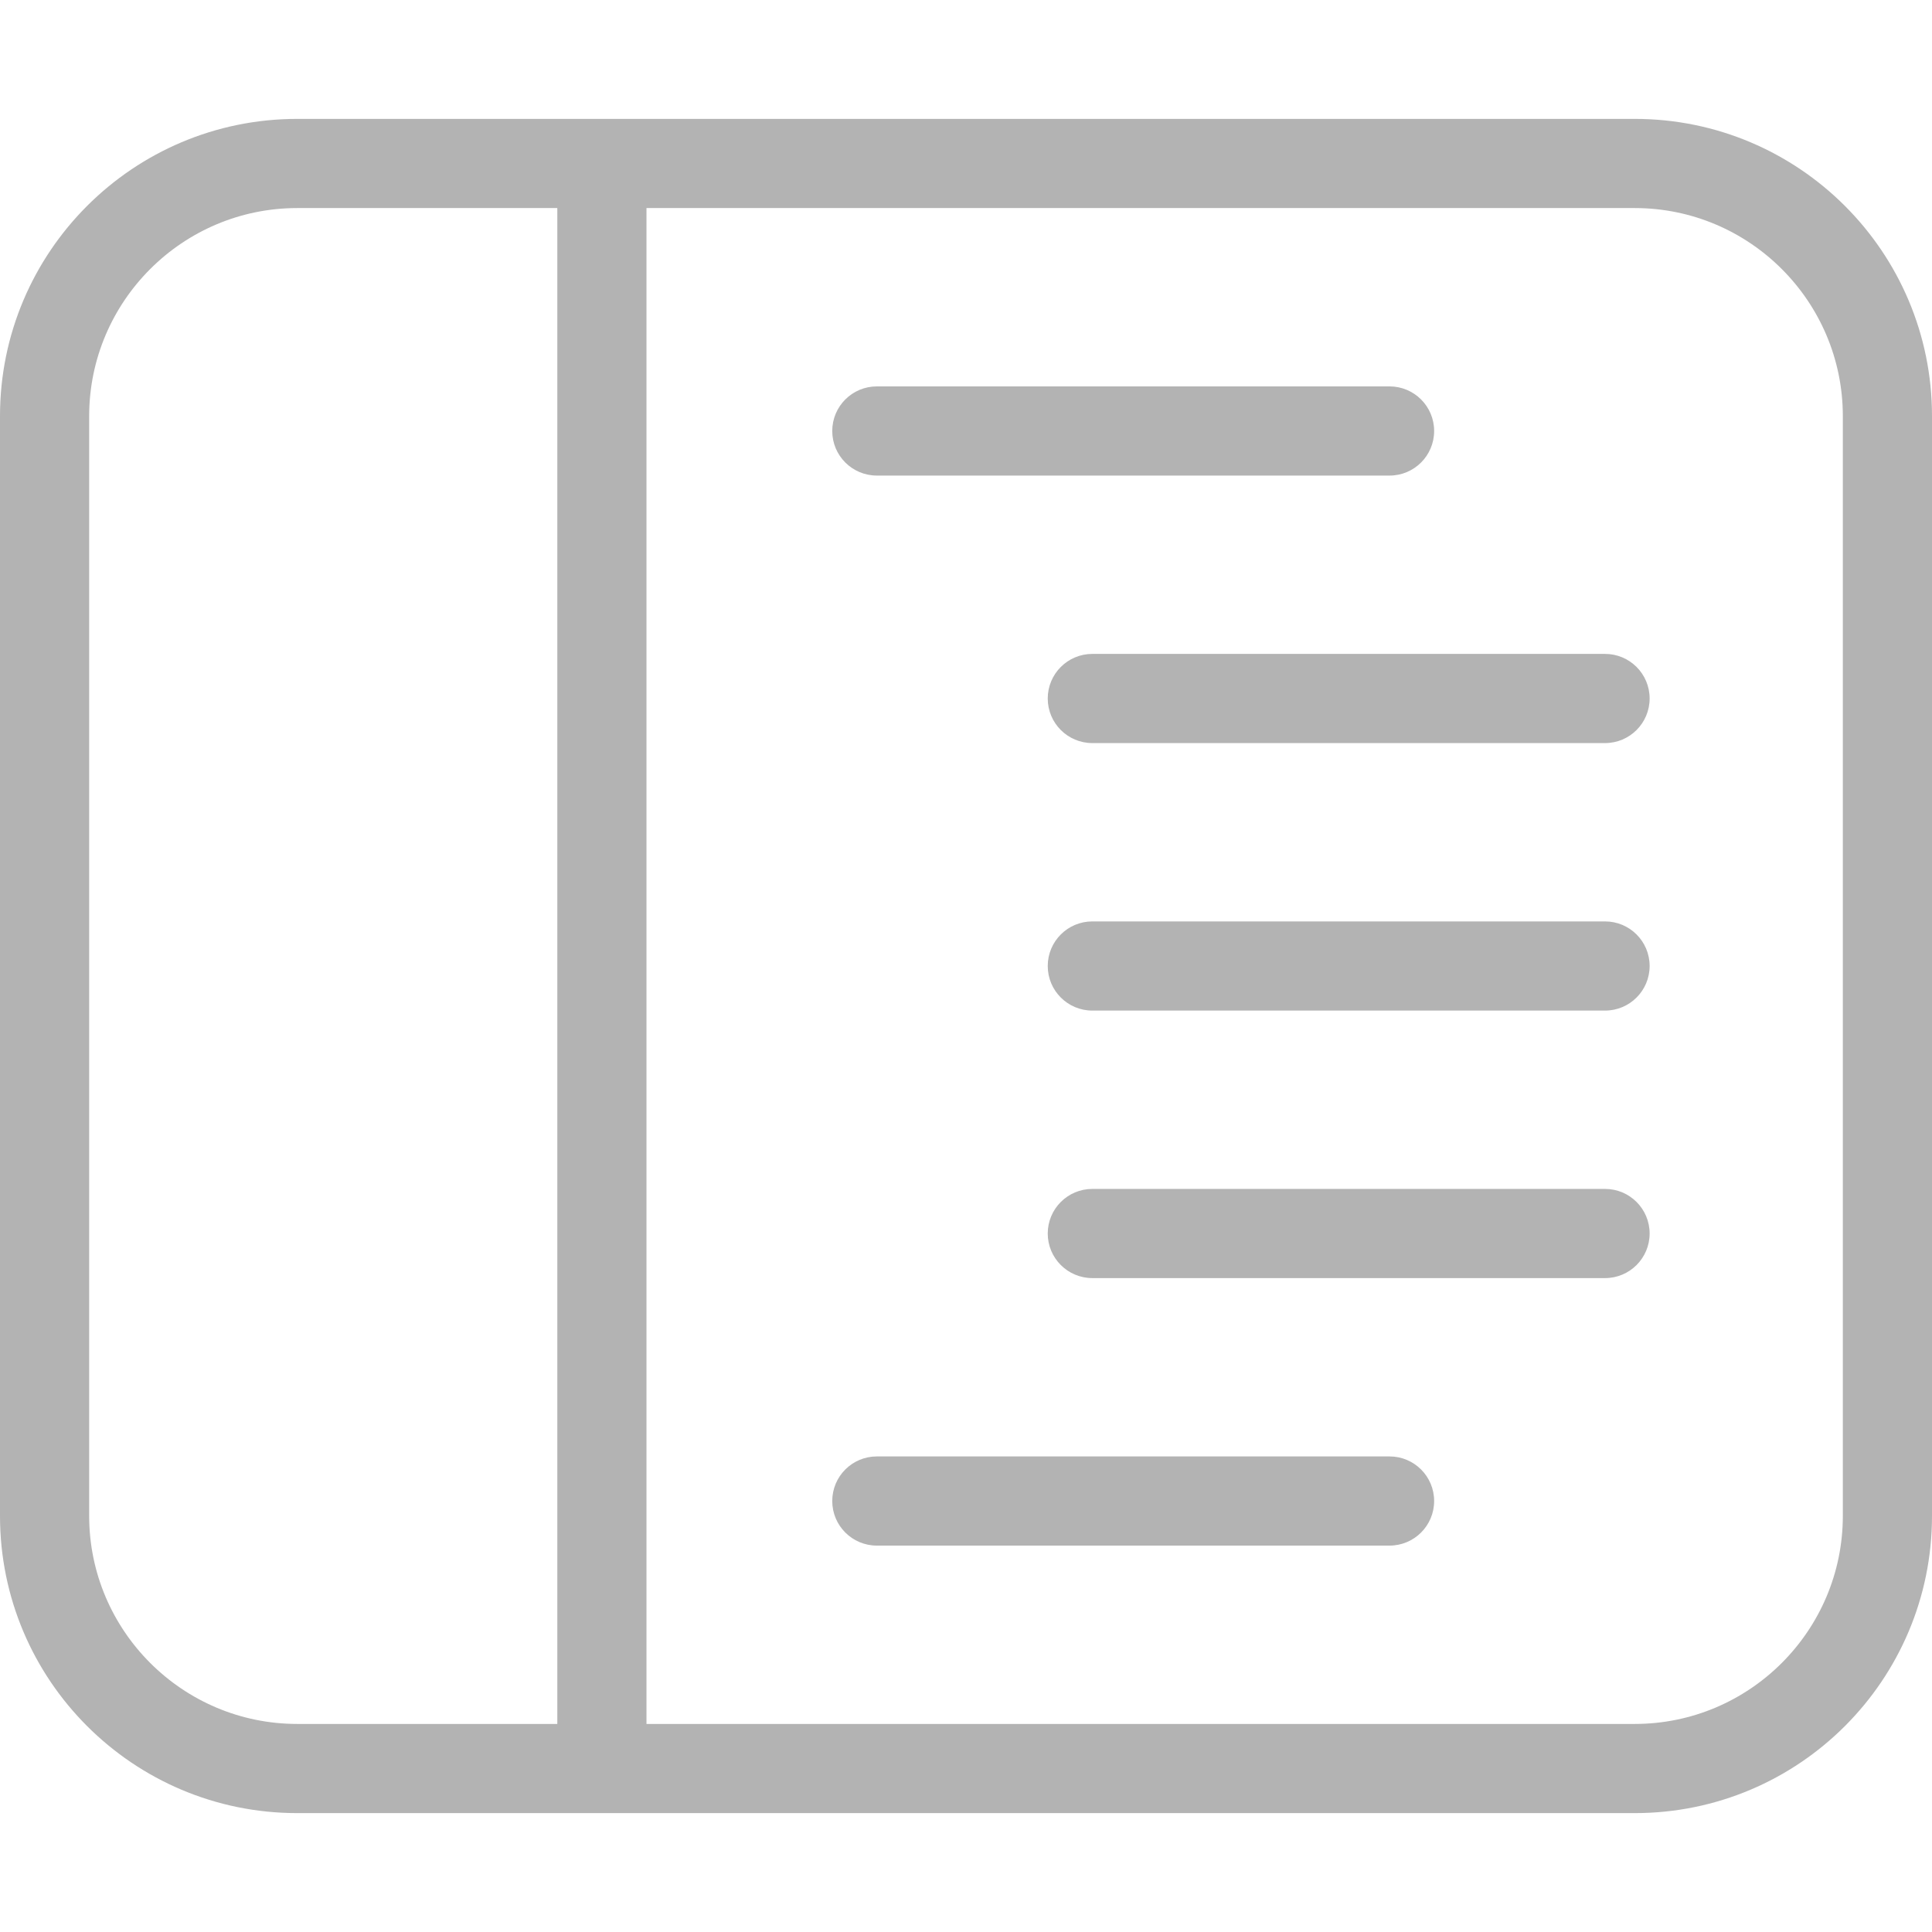
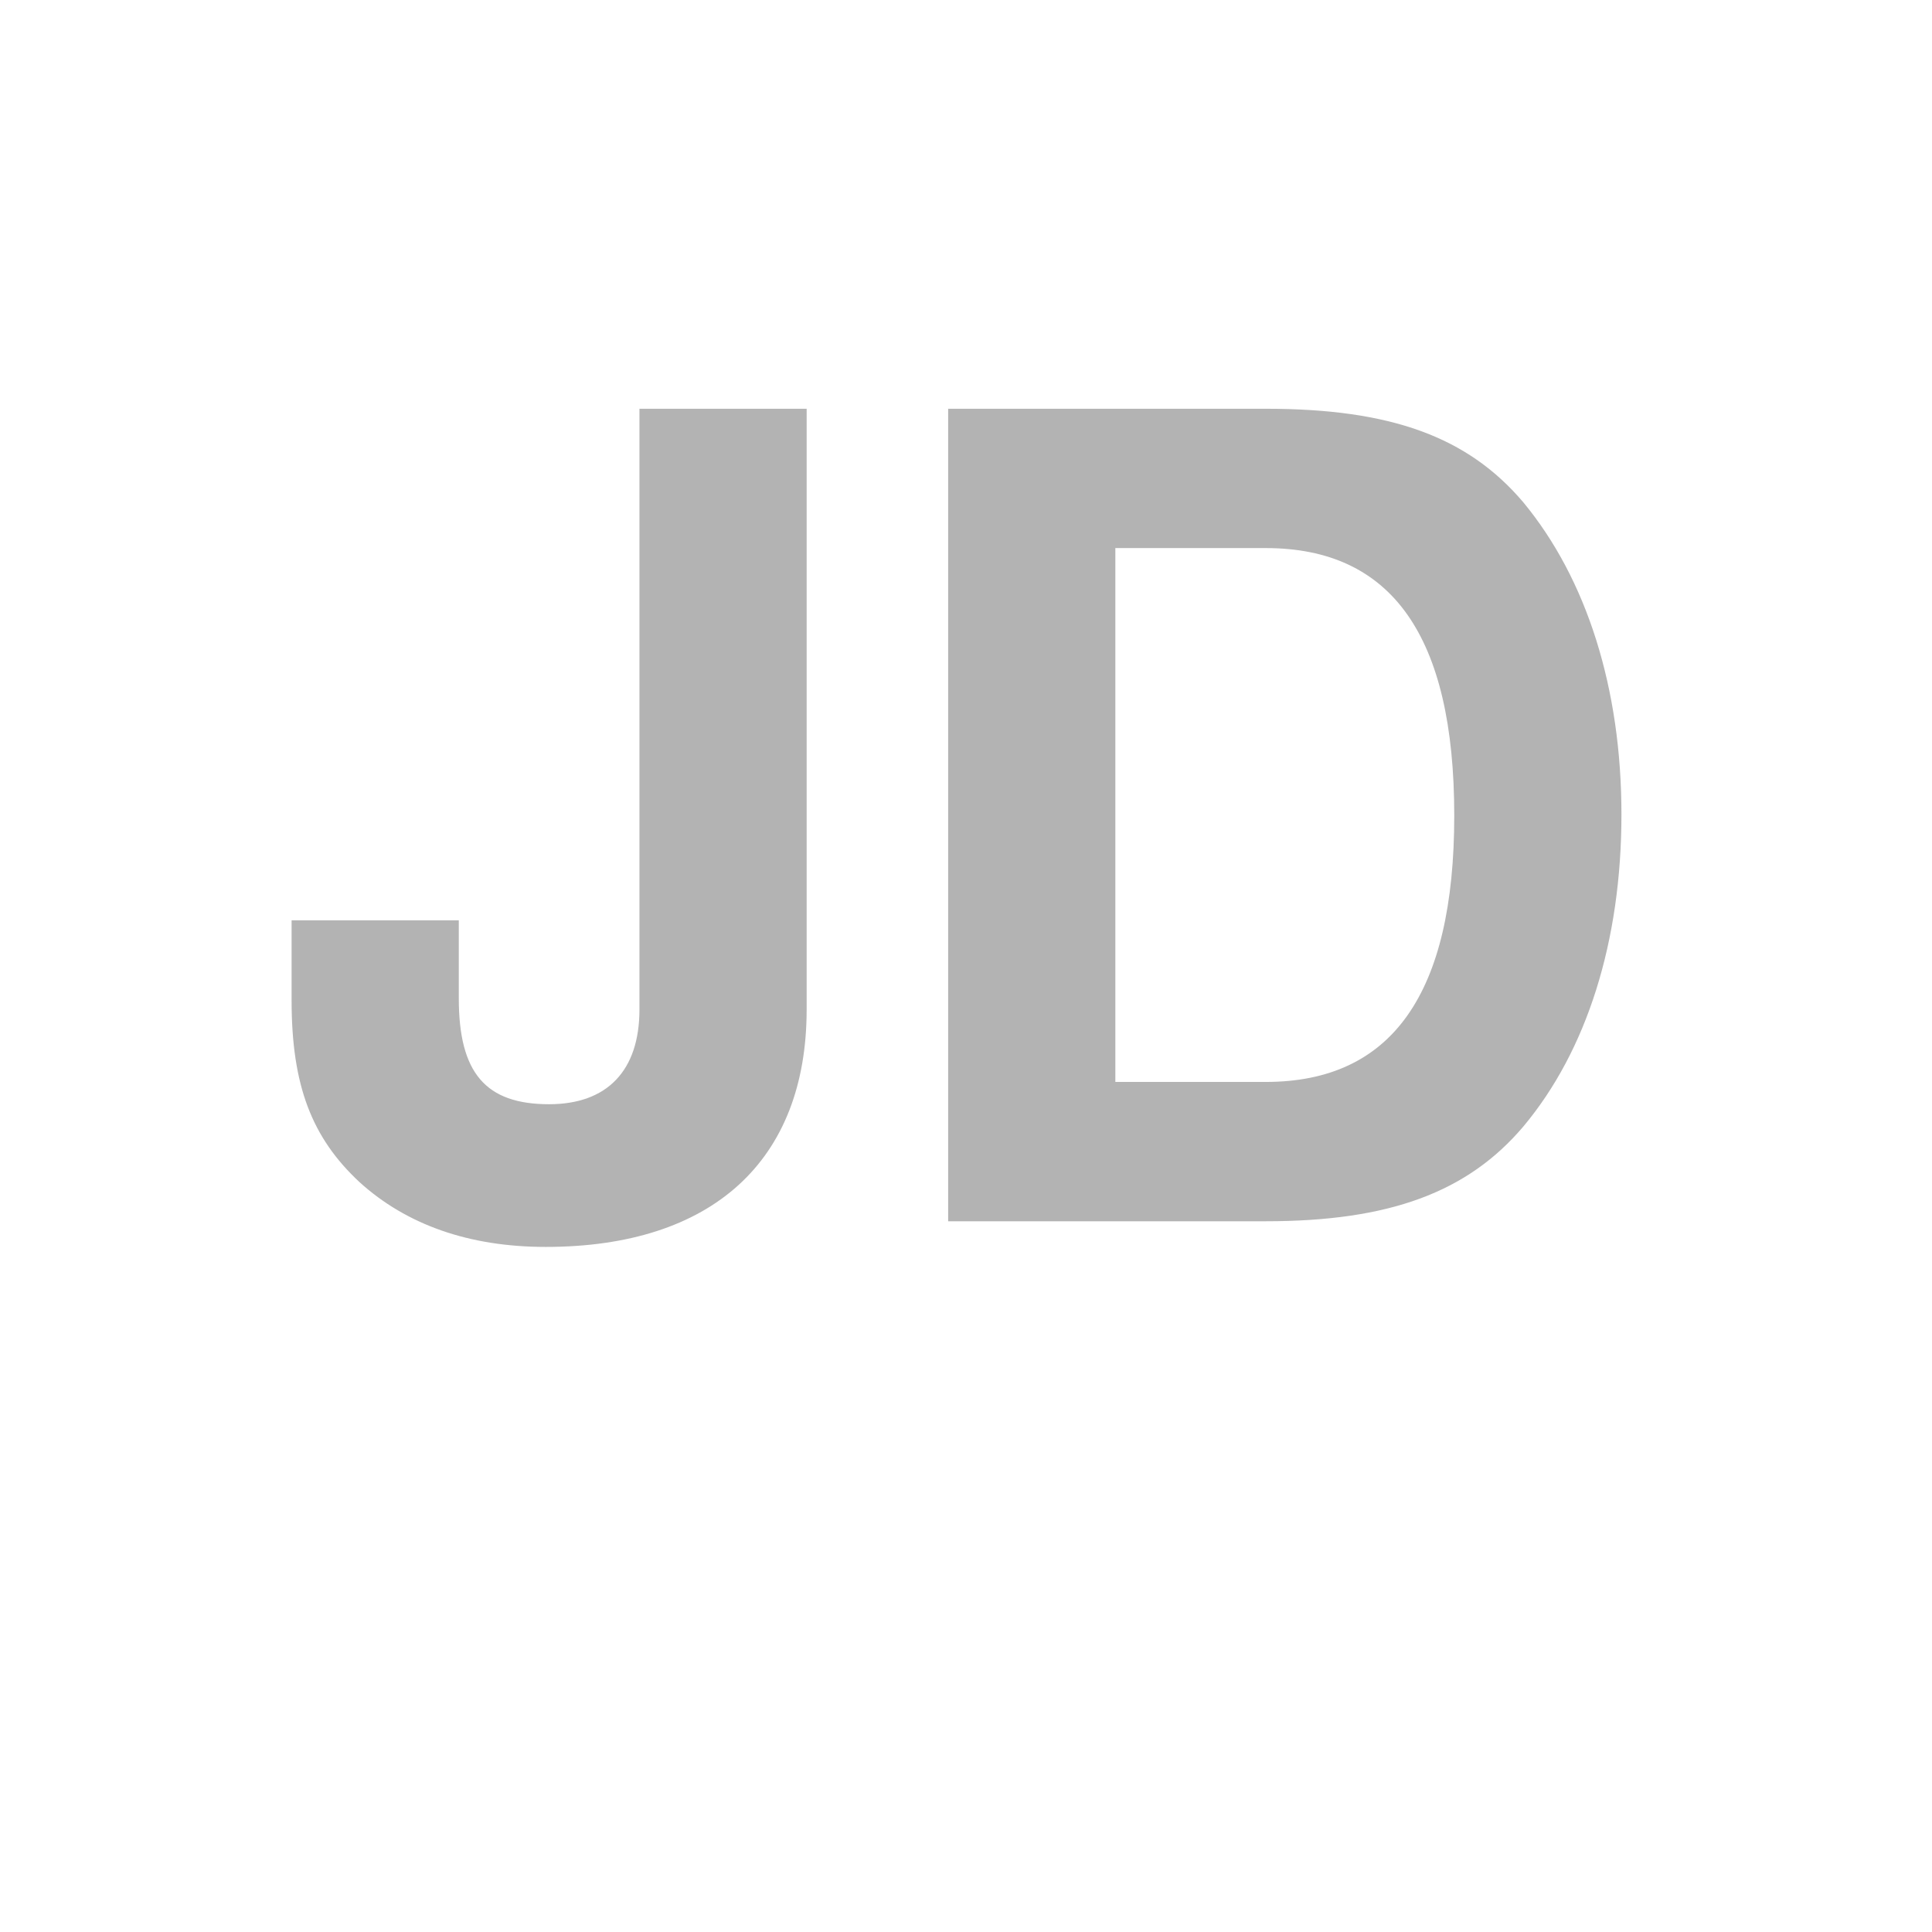
<svg xmlns="http://www.w3.org/2000/svg" width="260" height="260" viewBox="0 0 260 260" opacity="0.3">
-   <path d="M220 16H40C17.909 16 0 33.909 0 56V204C0 226.091 17.909 244 40 244H220C242.091 244 260 226.091 260 204V56C260 33.909 242.091 16 220 16ZM12 204V56C12 40.561 24.561 28 40 28H75V232H40C24.561 232 12 219.439 12 204ZM248 204C248 219.439 235.439 232 220 232H87V28H220C235.439 28 248 40.561 248 56V204ZM112 58C112 54.686 114.686 52 118 52H187C190.314 52 193 54.686 193 58C193 61.314 190.314 64 187 64H118C114.686 64 112 61.314 112 58ZM193 202C193 205.314 190.314 208 187 208H118C114.686 208 112 205.314 112 202C112 198.686 114.686 196 118 196H187C190.314 196 193 198.686 193 202ZM222 94C222 97.314 219.314 100 216 100H147C143.686 100 141 97.314 141 94C141 90.686 143.686 88 147 88H216C219.314 88 222 90.686 222 94ZM222 130C222 133.314 219.314 136 216 136H147C143.686 136 141 133.314 141 130C141 126.686 143.686 124 147 124H216C219.314 124 222 126.686 222 130ZM222 166C222 169.314 219.314 172 216 172H147C143.686 172 141 169.314 141 166C141 162.686 143.686 160 147 160H216C219.314 160 222 162.686 222 166Z" />
+   <text x="130" y="130" text-anchor="middle" dominant-baseline="central" font-family="Arial Black, Helvetica Neue, Helvetica, Arial, sans-serif" font-weight="900" font-size="150" letter-spacing="-3">JD</text>
</svg>
